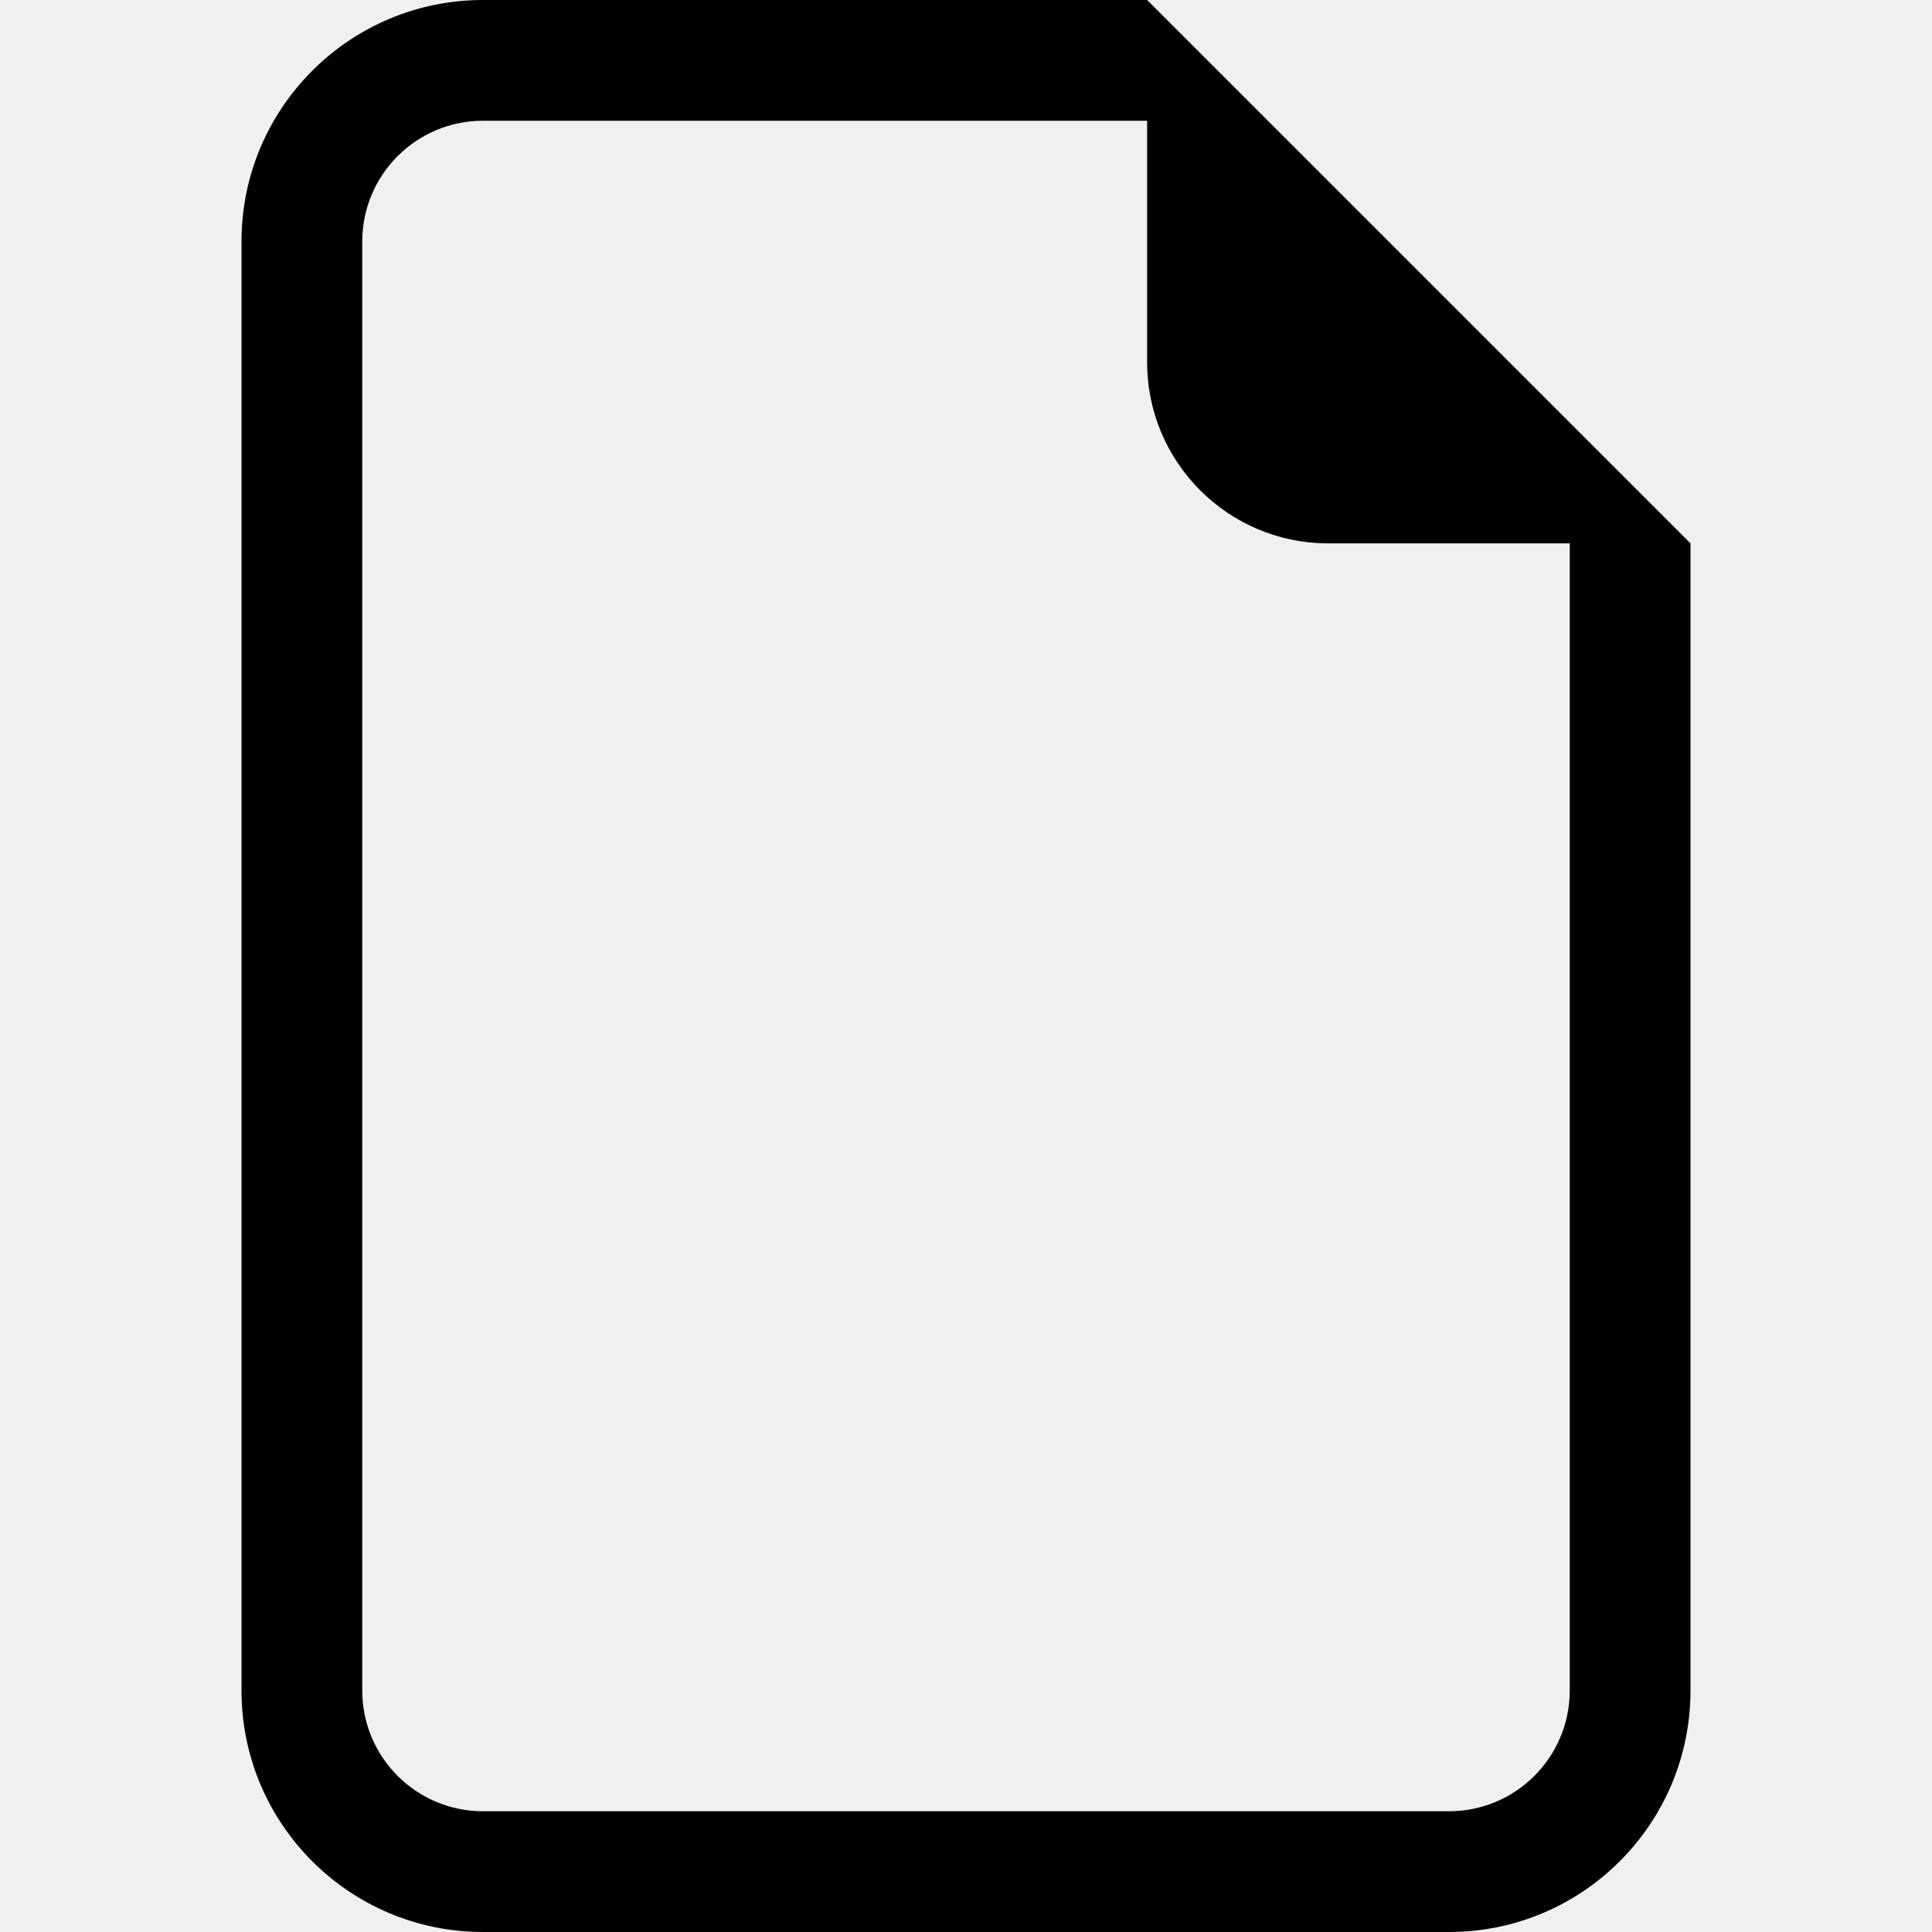
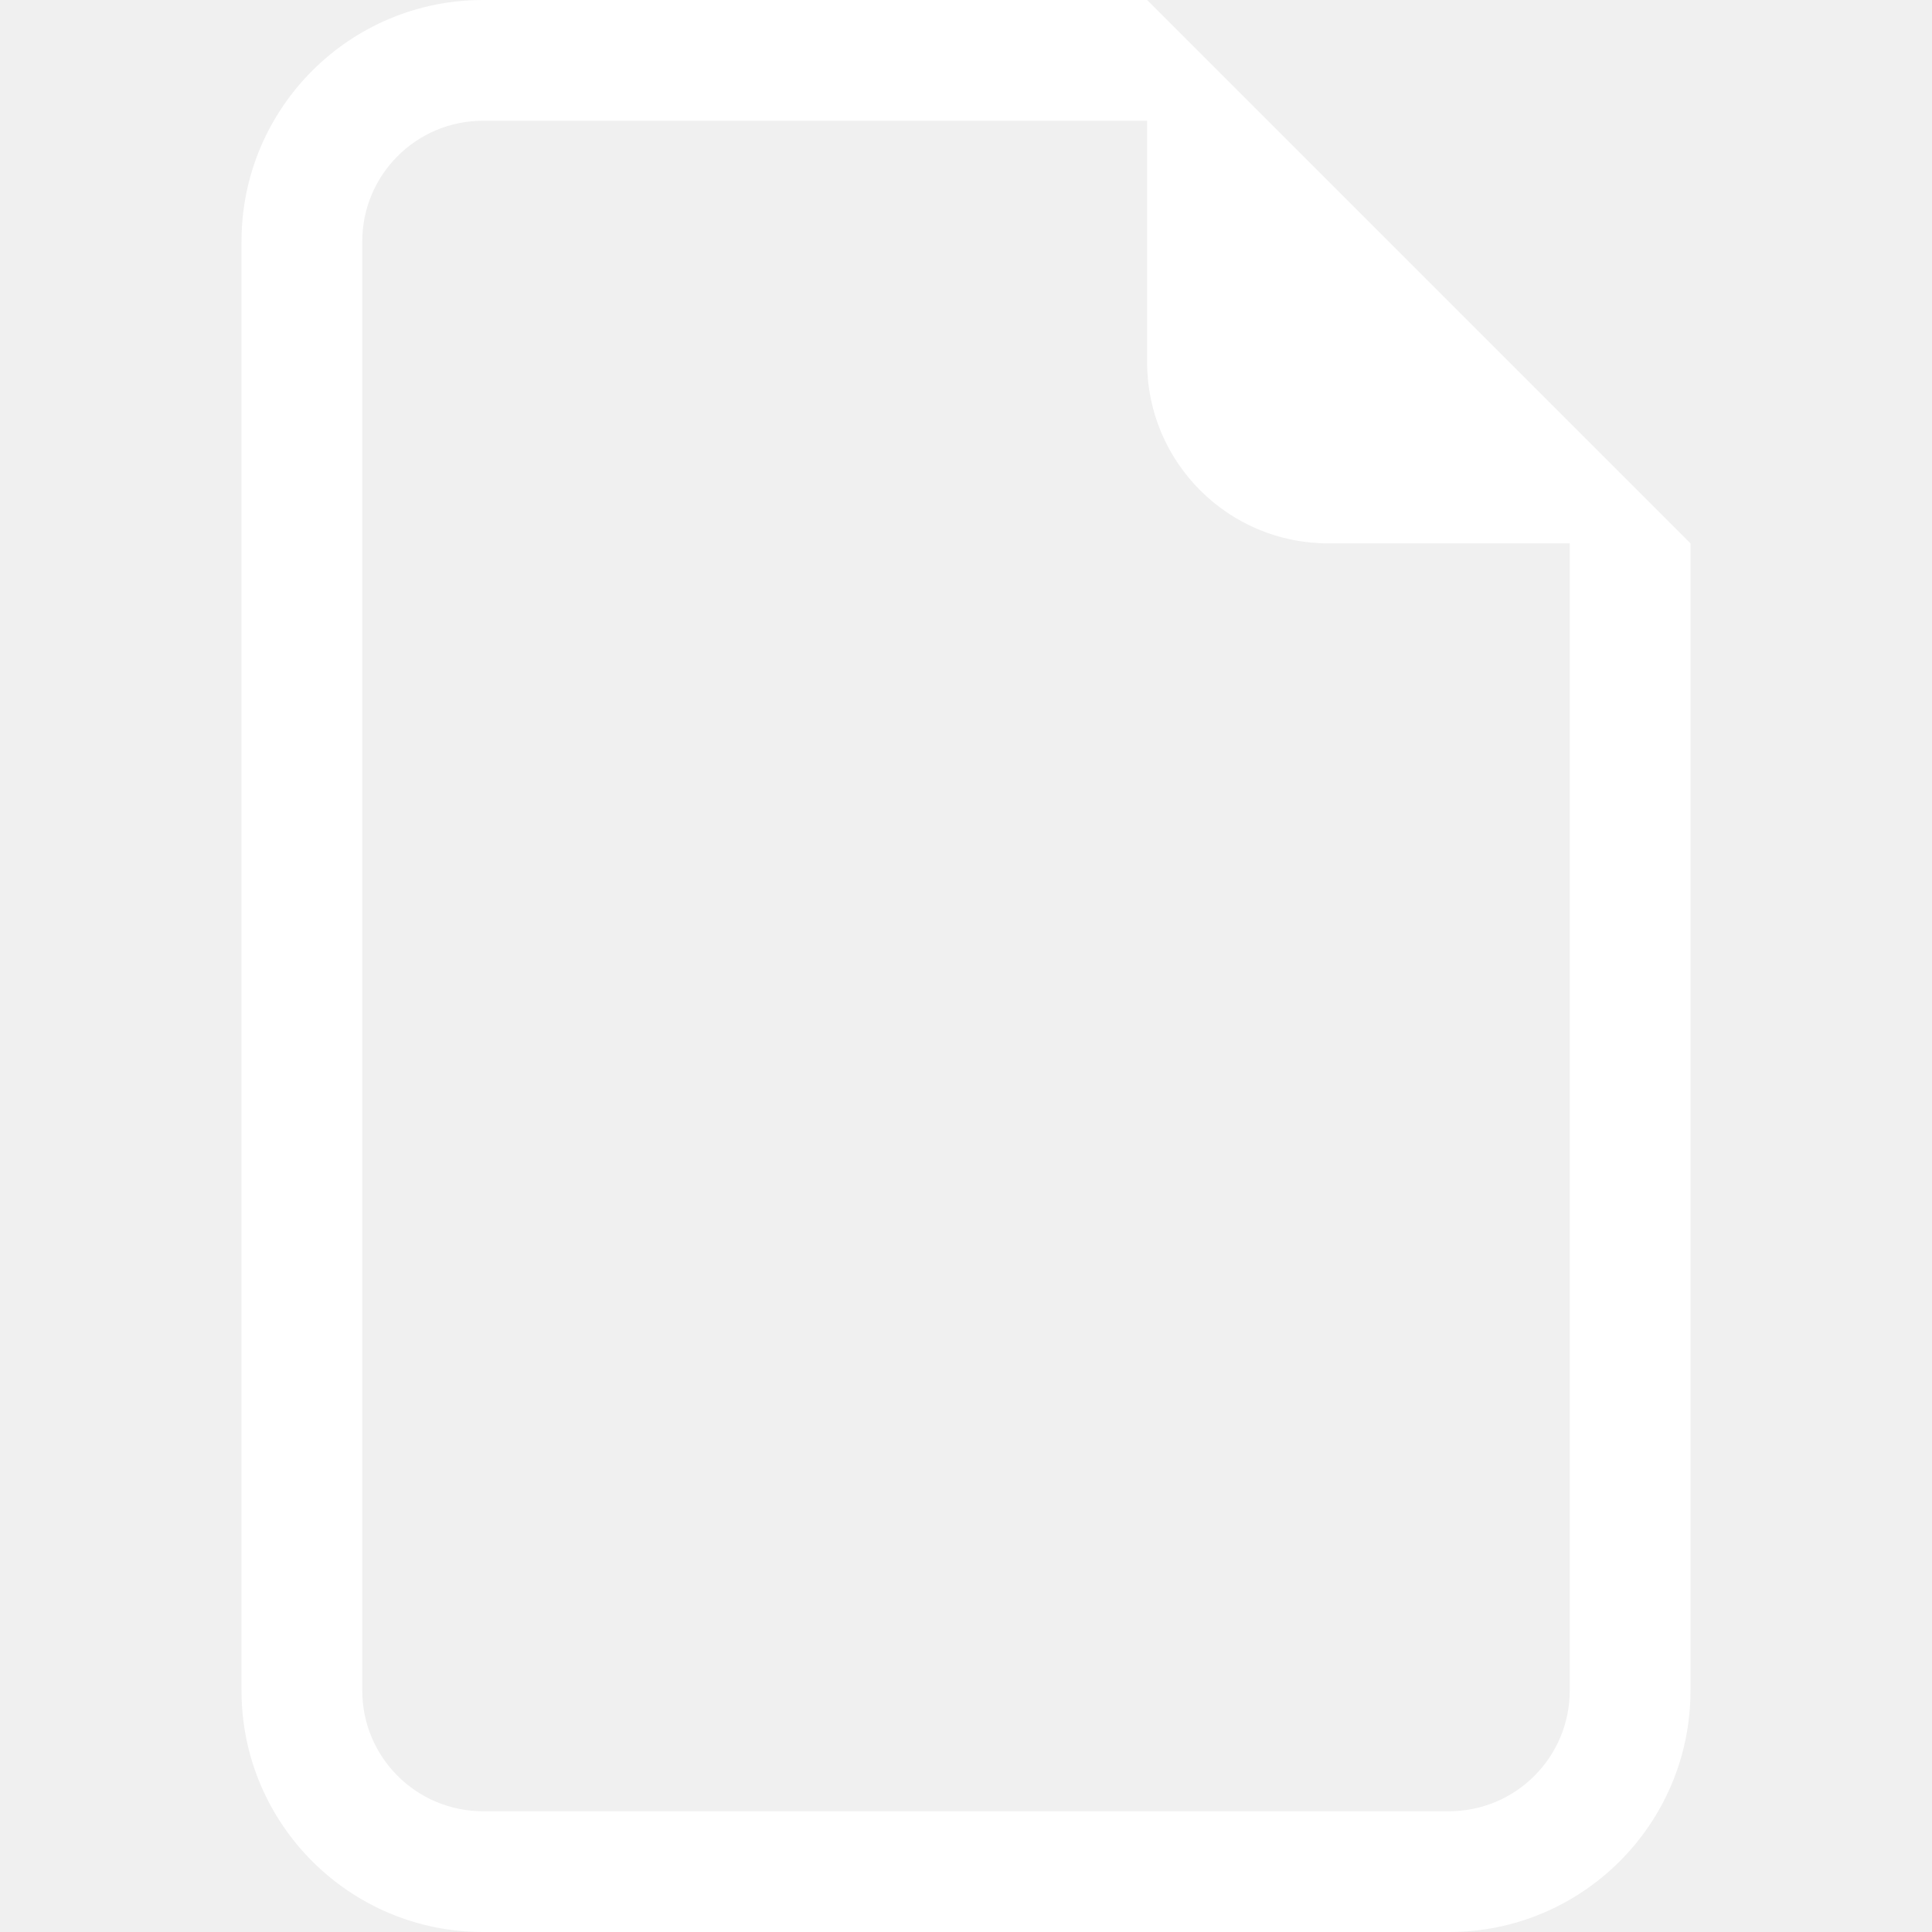
<svg xmlns="http://www.w3.org/2000/svg" width="16" height="16" fill="currentColor" class="bi bi-file-earmark" viewBox="0 0 16 16">
-   <path d="M14 4.5V14a2 2 0 0 1-2 2H4a2 2 0 0 1-2-2V2a2 2 0 0 1 2-2h5.5L14 4.5zm-3 0A1.5 1.5 0 0 1 9.5 3V1H4a1 1 0 0 0-1 1v12a1 1 0 0 0 1 1h8a1 1 0 0 0 1-1V4.5h-2z" />
+   <path fill="white" d="M14 4.5V14a2 2 0 0 1-2 2H4a2 2 0 0 1-2-2V2a2 2 0 0 1 2-2h5.5L14 4.5zm-3 0A1.5 1.5 0 0 1 9.5 3V1H4a1 1 0 0 0-1 1v12a1 1 0 0 0 1 1h8a1 1 0 0 0 1-1V4.5h-2z" />
</svg>
